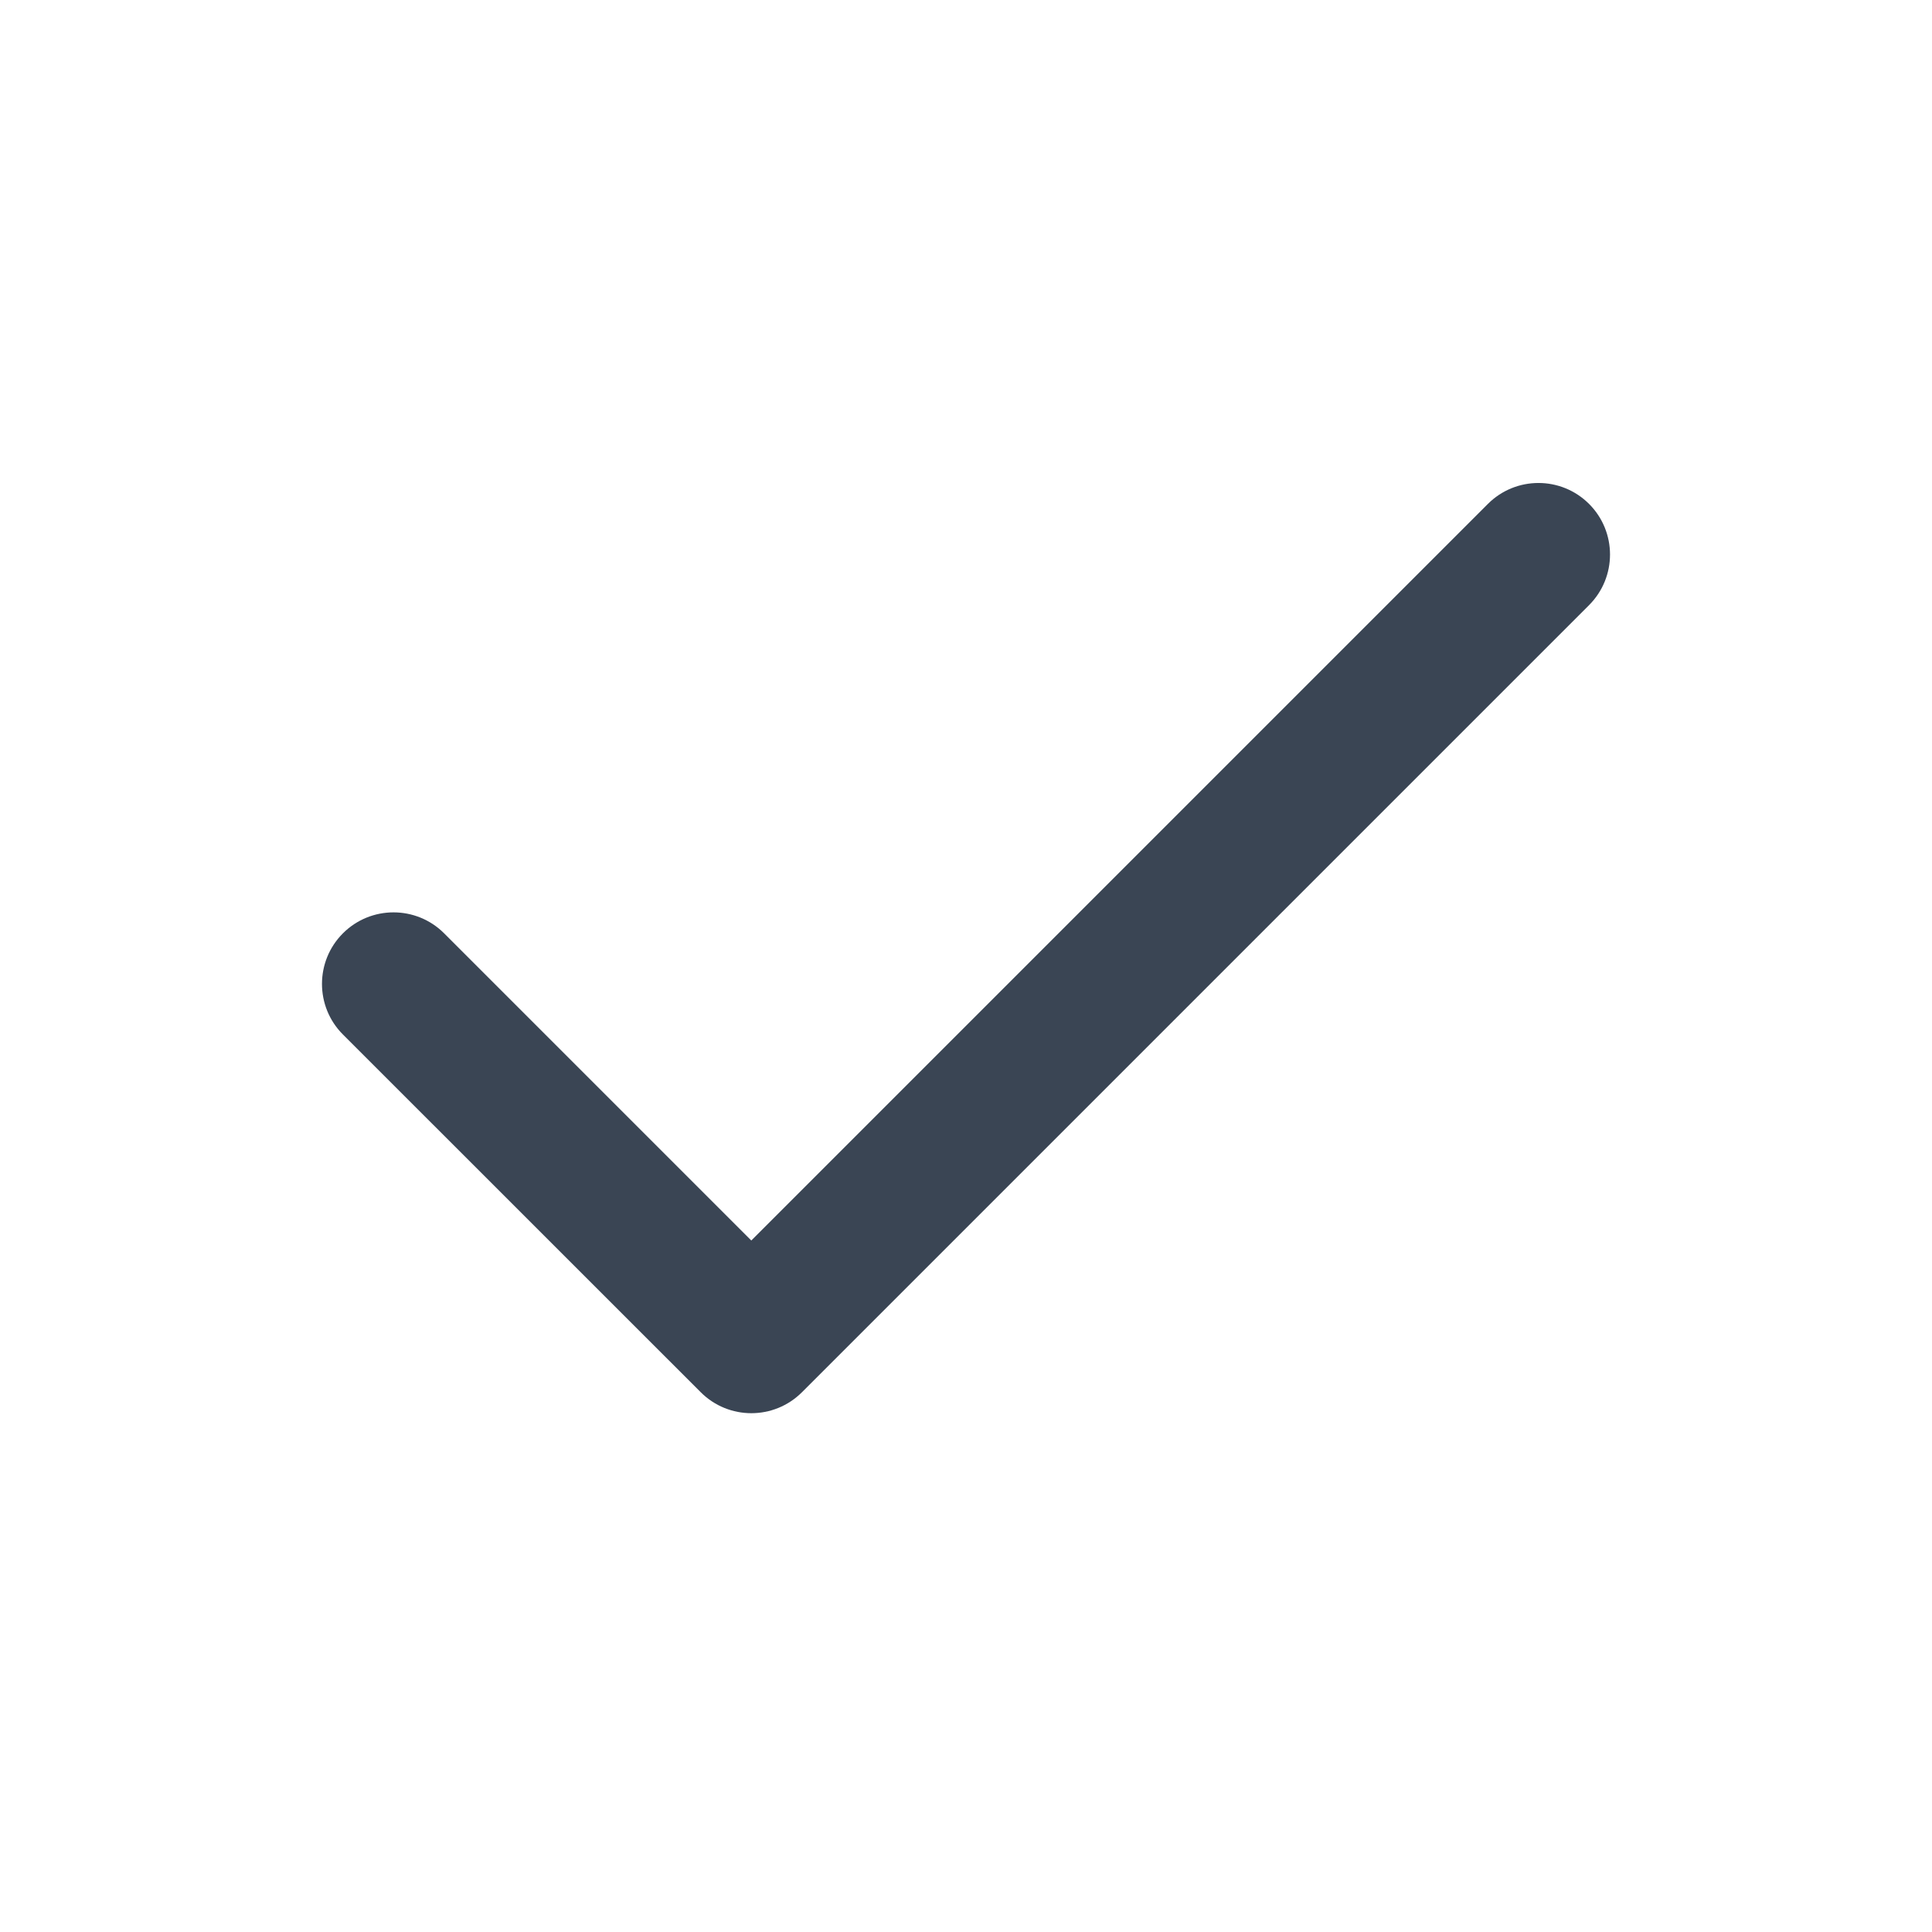
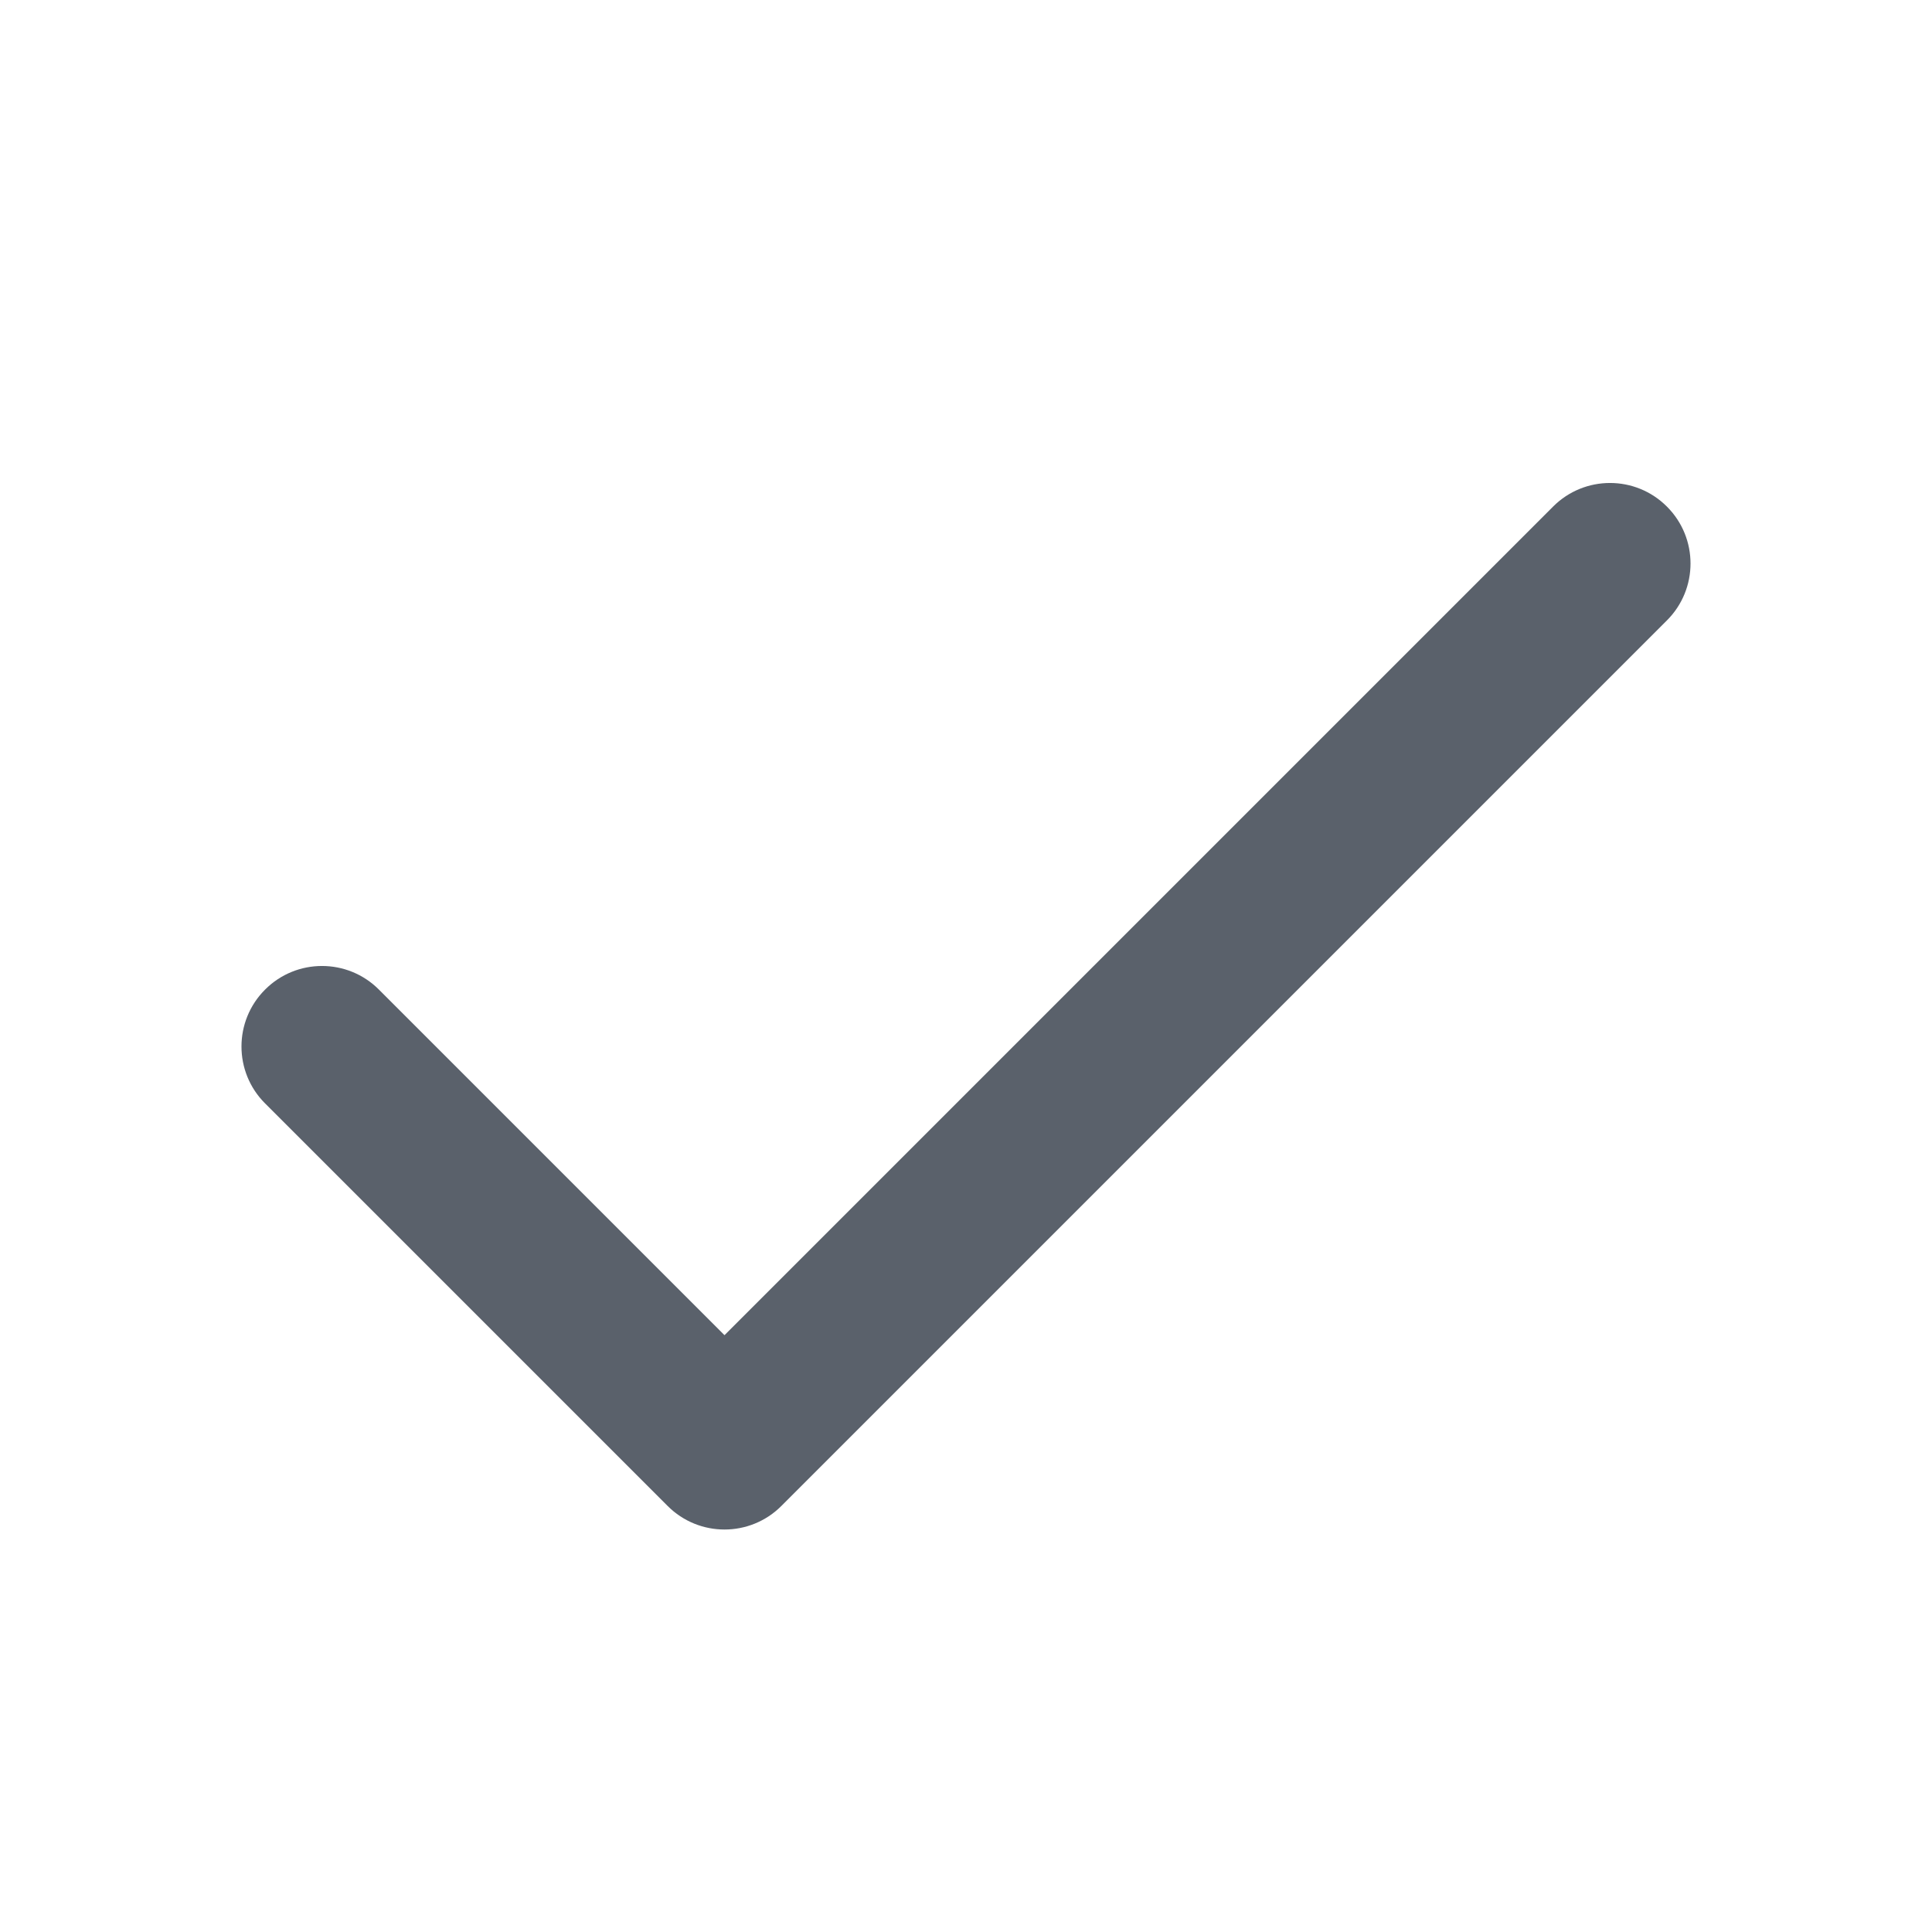
<svg xmlns="http://www.w3.org/2000/svg" width="24" height="24" viewBox="0 0 24 24">
-   <path fill="#3A4554" fill-rule="evenodd" d="M18.483,6.26 C18.83,5.913 19.393,5.913 19.74,6.26 C20.087,6.607 20.087,7.17 19.74,7.517 L9.962,17.295 C9.615,17.642 9.052,17.642 8.705,17.295 L4.26,12.851 C3.913,12.504 3.913,11.941 4.26,11.594 C4.607,11.247 5.17,11.247 5.517,11.594 L9.333,15.41 L18.483,6.26 Z" />
+   <path fill="#5A616B" fill-rule="evenodd" d="M19.293,6.293 C19.683,5.902 20.317,5.902 20.707,6.293 C21.098,6.683 21.098,7.317 20.707,7.707 L9.707,18.707 C9.317,19.098 8.683,19.098 8.293,18.707 L3.293,13.707 C2.902,13.317 2.902,12.683 3.293,12.293 C3.683,11.902 4.317,11.902 4.707,12.293 L9,16.586 L19.293,6.293 Z" />
</svg>
